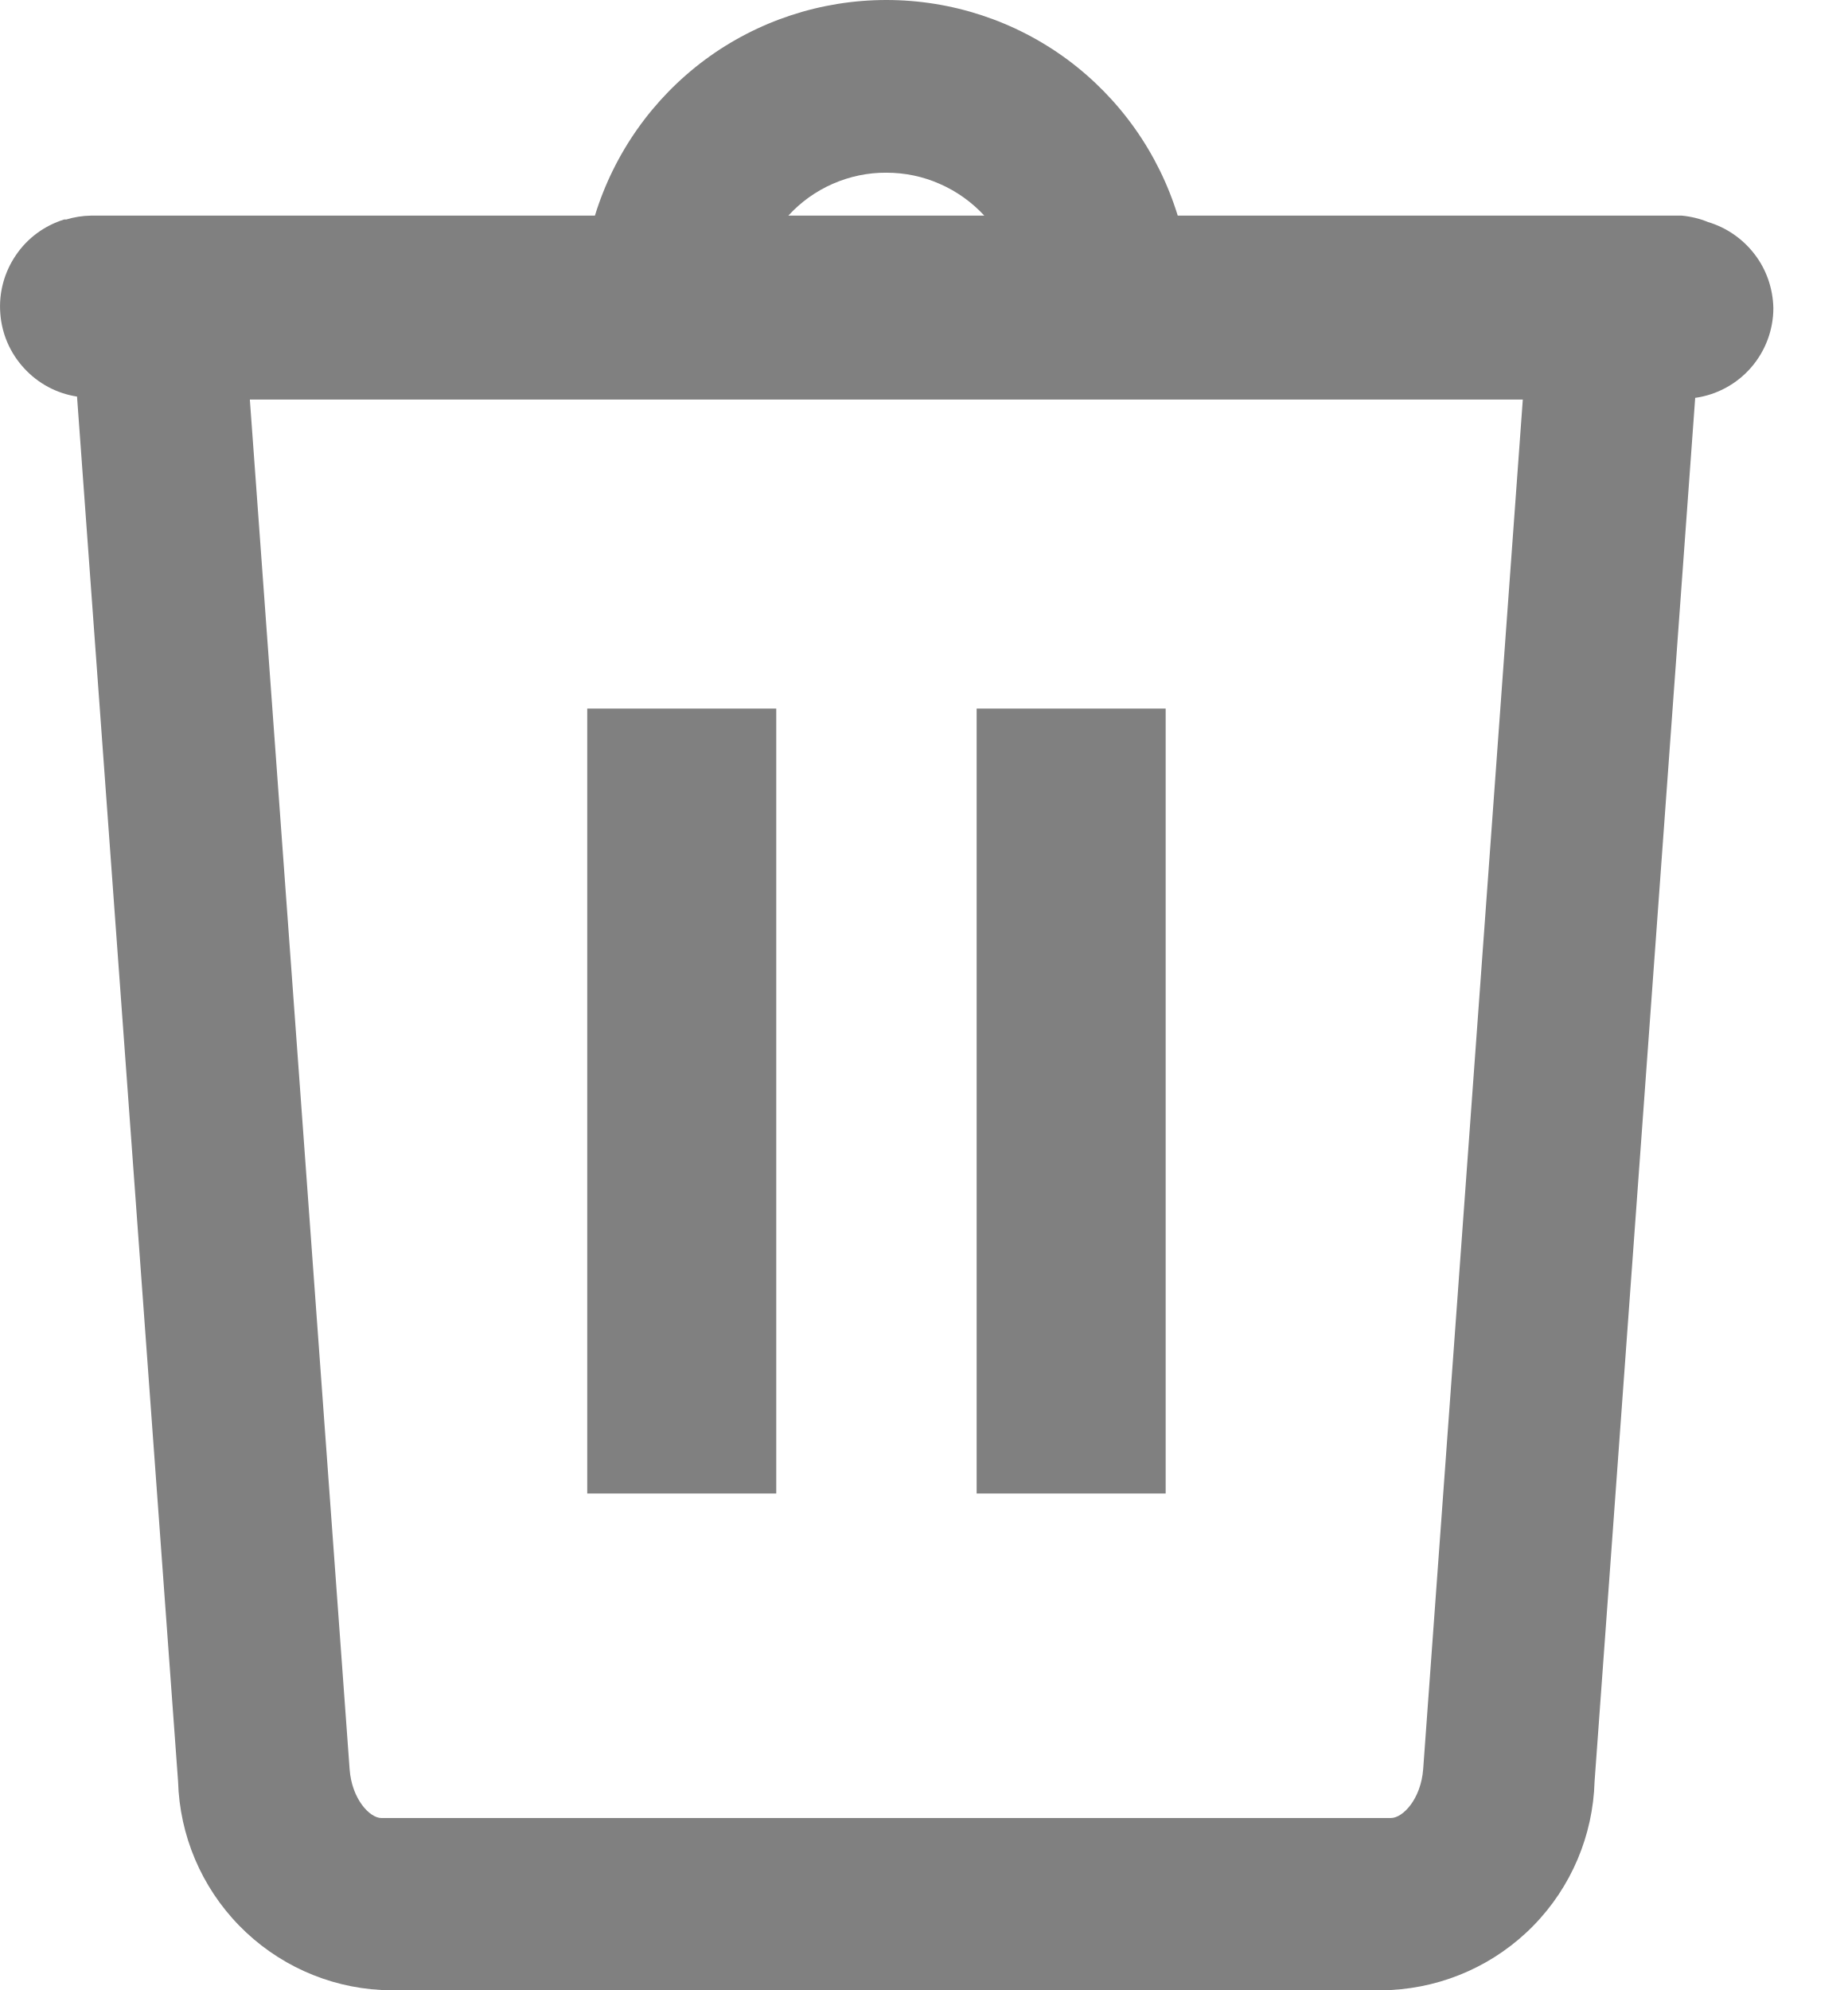
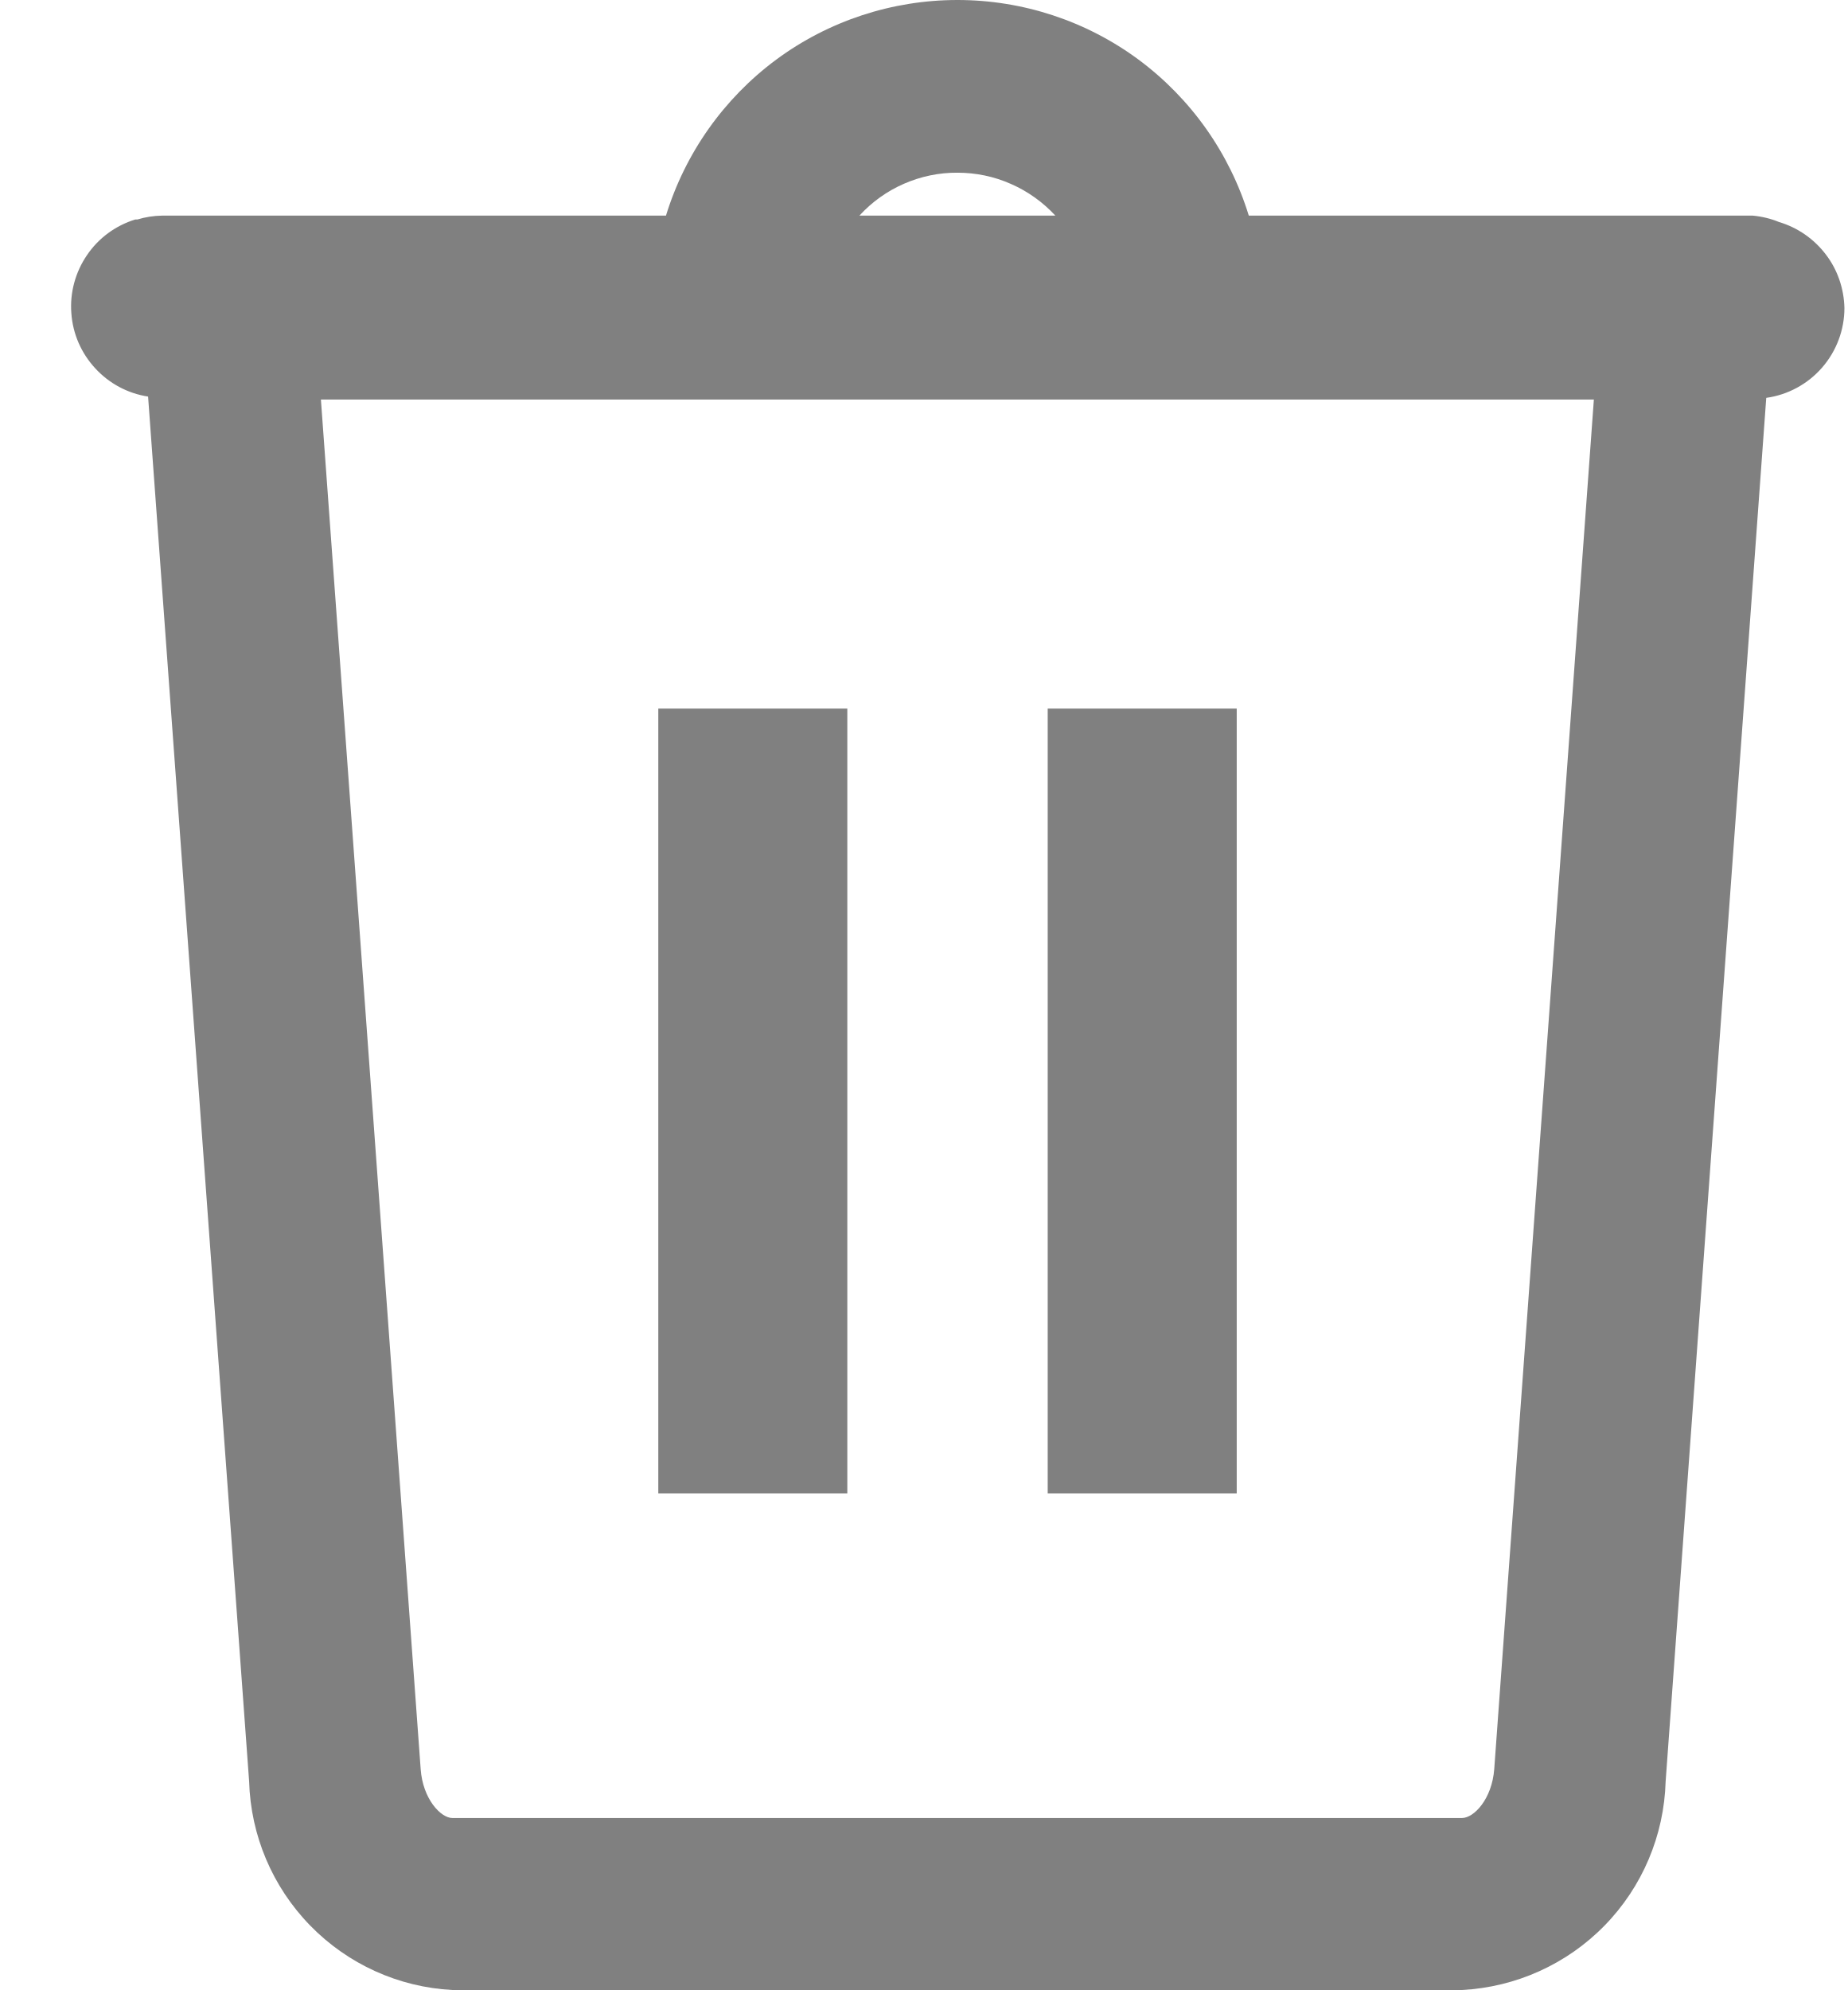
<svg xmlns="http://www.w3.org/2000/svg" width="13" height="14" viewBox="0 0 13 14" fill="none">
-   <path d="M8.202 4.985H6.872V10.507H8.202V4.985Z" fill="#808080" />
-   <path d="M5.462 4.985H4.132V10.507H5.462V4.985Z" fill="#808080" />
-   <path d="M12.478 2.167C12.475 2.031 12.43 1.898 12.347 1.79C12.264 1.681 12.149 1.601 12.018 1.562C11.96 1.538 11.897 1.523 11.834 1.517H8.287C8.152 1.078 7.881 0.694 7.512 0.42C7.143 0.147 6.696 0 6.237 0C5.777 0 5.33 0.147 4.961 0.42C4.592 0.694 4.321 1.078 4.186 1.517H0.639C0.581 1.518 0.523 1.527 0.467 1.544H0.452C0.313 1.587 0.193 1.675 0.112 1.795C0.03 1.915 -0.009 2.059 0.002 2.203C0.012 2.348 0.071 2.484 0.17 2.591C0.268 2.698 0.399 2.768 0.542 2.79L1.253 12.533C1.264 12.913 1.417 13.274 1.682 13.546C1.947 13.818 2.304 13.98 2.683 14H9.787C10.166 13.98 10.524 13.819 10.79 13.547C11.056 13.275 11.209 12.913 11.22 12.533L11.928 2.799C12.08 2.778 12.22 2.702 12.321 2.586C12.422 2.47 12.478 2.321 12.478 2.167ZM6.237 1.215C6.366 1.215 6.494 1.241 6.613 1.294C6.732 1.346 6.838 1.422 6.926 1.517H5.547C5.635 1.421 5.741 1.345 5.86 1.293C5.979 1.241 6.107 1.214 6.237 1.215ZM9.787 12.79H2.683C2.602 12.79 2.475 12.657 2.46 12.446L1.758 2.811H10.715L10.014 12.446C9.998 12.657 9.871 12.79 9.787 12.79Z" fill="#808080" />
+   <path d="M8.702 4.985H7.372V10.507H8.702V4.985Z" fill="#808080" />
+   <path d="M5.962 4.985H4.632V10.507H5.962V4.985Z" fill="#808080" />
+   <path d="M12.978 2.167C12.975 2.031 12.93 1.898 12.847 1.79C12.764 1.681 12.649 1.601 12.518 1.562C12.46 1.538 12.397 1.523 12.334 1.517H8.787C8.652 1.078 8.381 0.694 8.012 0.42C7.643 0.147 7.196 0 6.737 0C6.277 0 5.83 0.147 5.461 0.42C5.092 0.694 4.821 1.078 4.686 1.517H1.139C1.081 1.518 1.023 1.527 0.967 1.544H0.952C0.813 1.587 0.693 1.675 0.612 1.795C0.53 1.915 0.491 2.059 0.502 2.203C0.512 2.348 0.571 2.484 0.67 2.591C0.768 2.698 0.899 2.768 1.042 2.79L1.753 12.533C1.764 12.913 1.917 13.274 2.182 13.546C2.447 13.818 2.804 13.98 3.183 14H10.287C10.666 13.98 11.024 13.819 11.29 13.547C11.556 13.275 11.709 12.913 11.72 12.533L12.428 2.799C12.58 2.778 12.72 2.702 12.821 2.586C12.922 2.47 12.978 2.321 12.978 2.167ZM6.737 1.215C6.866 1.215 6.994 1.241 7.113 1.294C7.232 1.346 7.338 1.422 7.426 1.517H6.047C6.135 1.421 6.241 1.345 6.36 1.293C6.479 1.241 6.607 1.214 6.737 1.215ZM10.287 12.79H3.183C3.102 12.79 2.975 12.657 2.96 12.446L2.258 2.811H11.215L10.514 12.446C10.498 12.657 10.371 12.79 10.287 12.79Z" fill="#808080" />
</svg>
